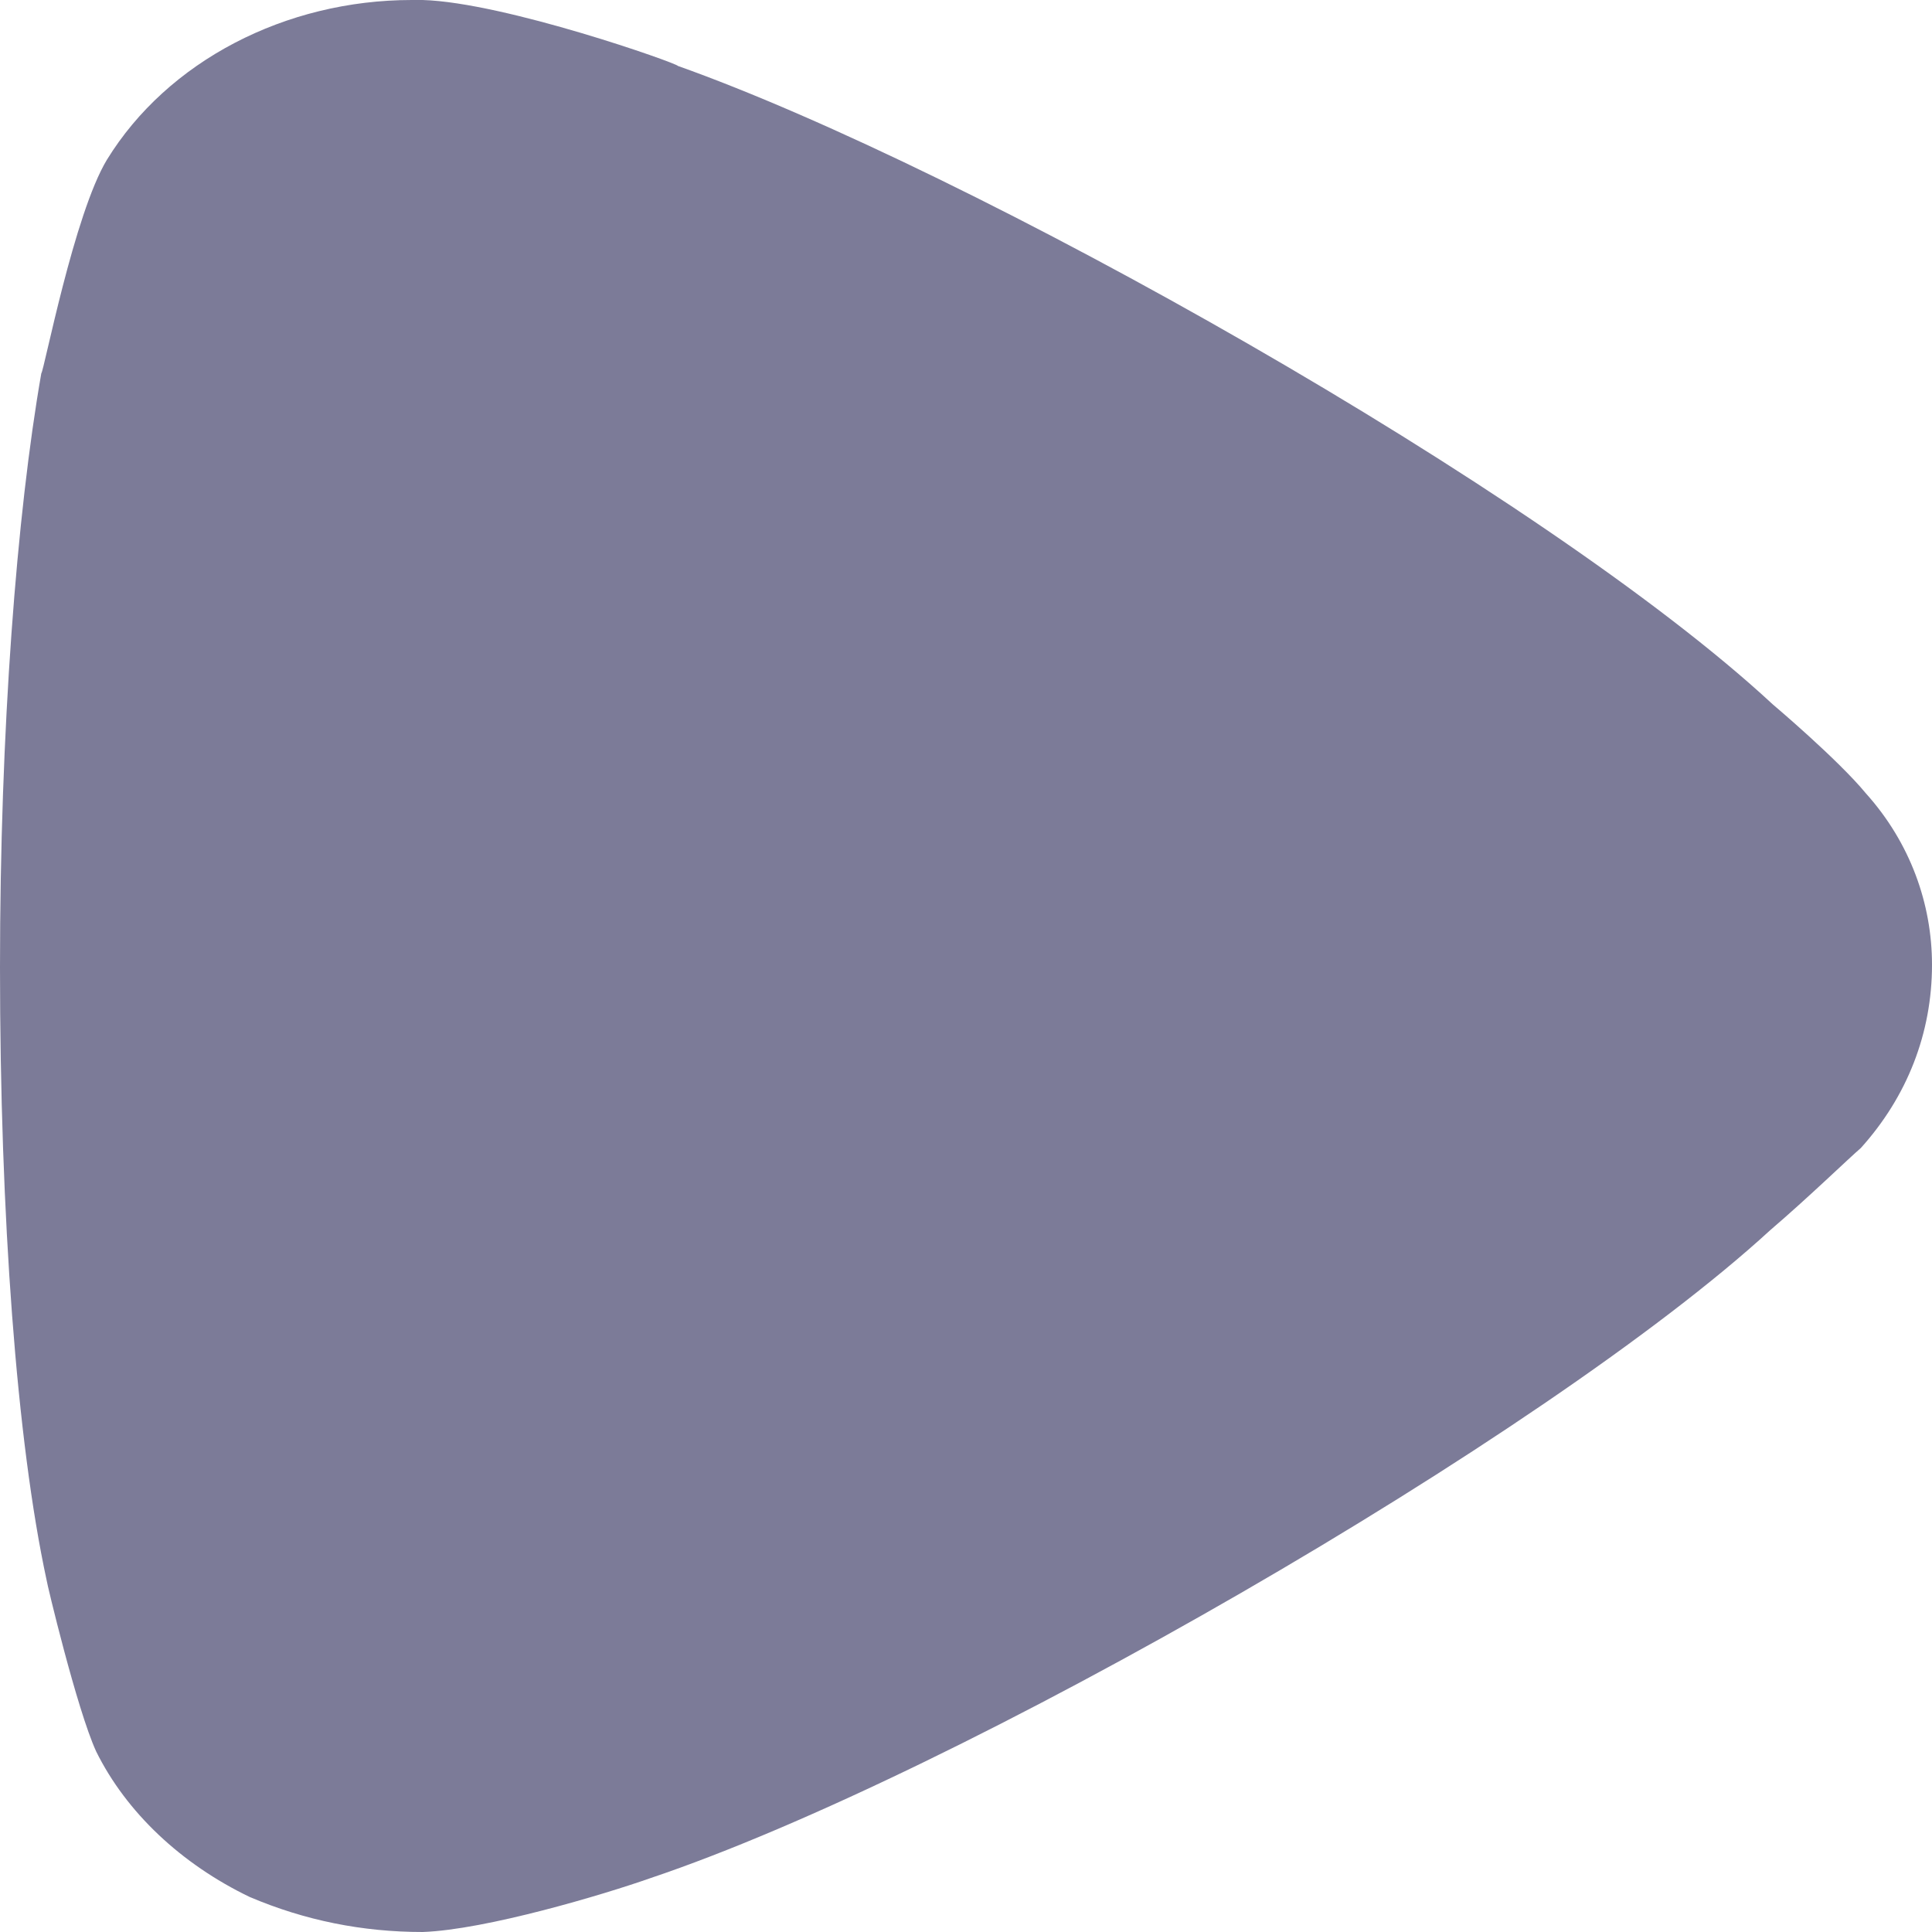
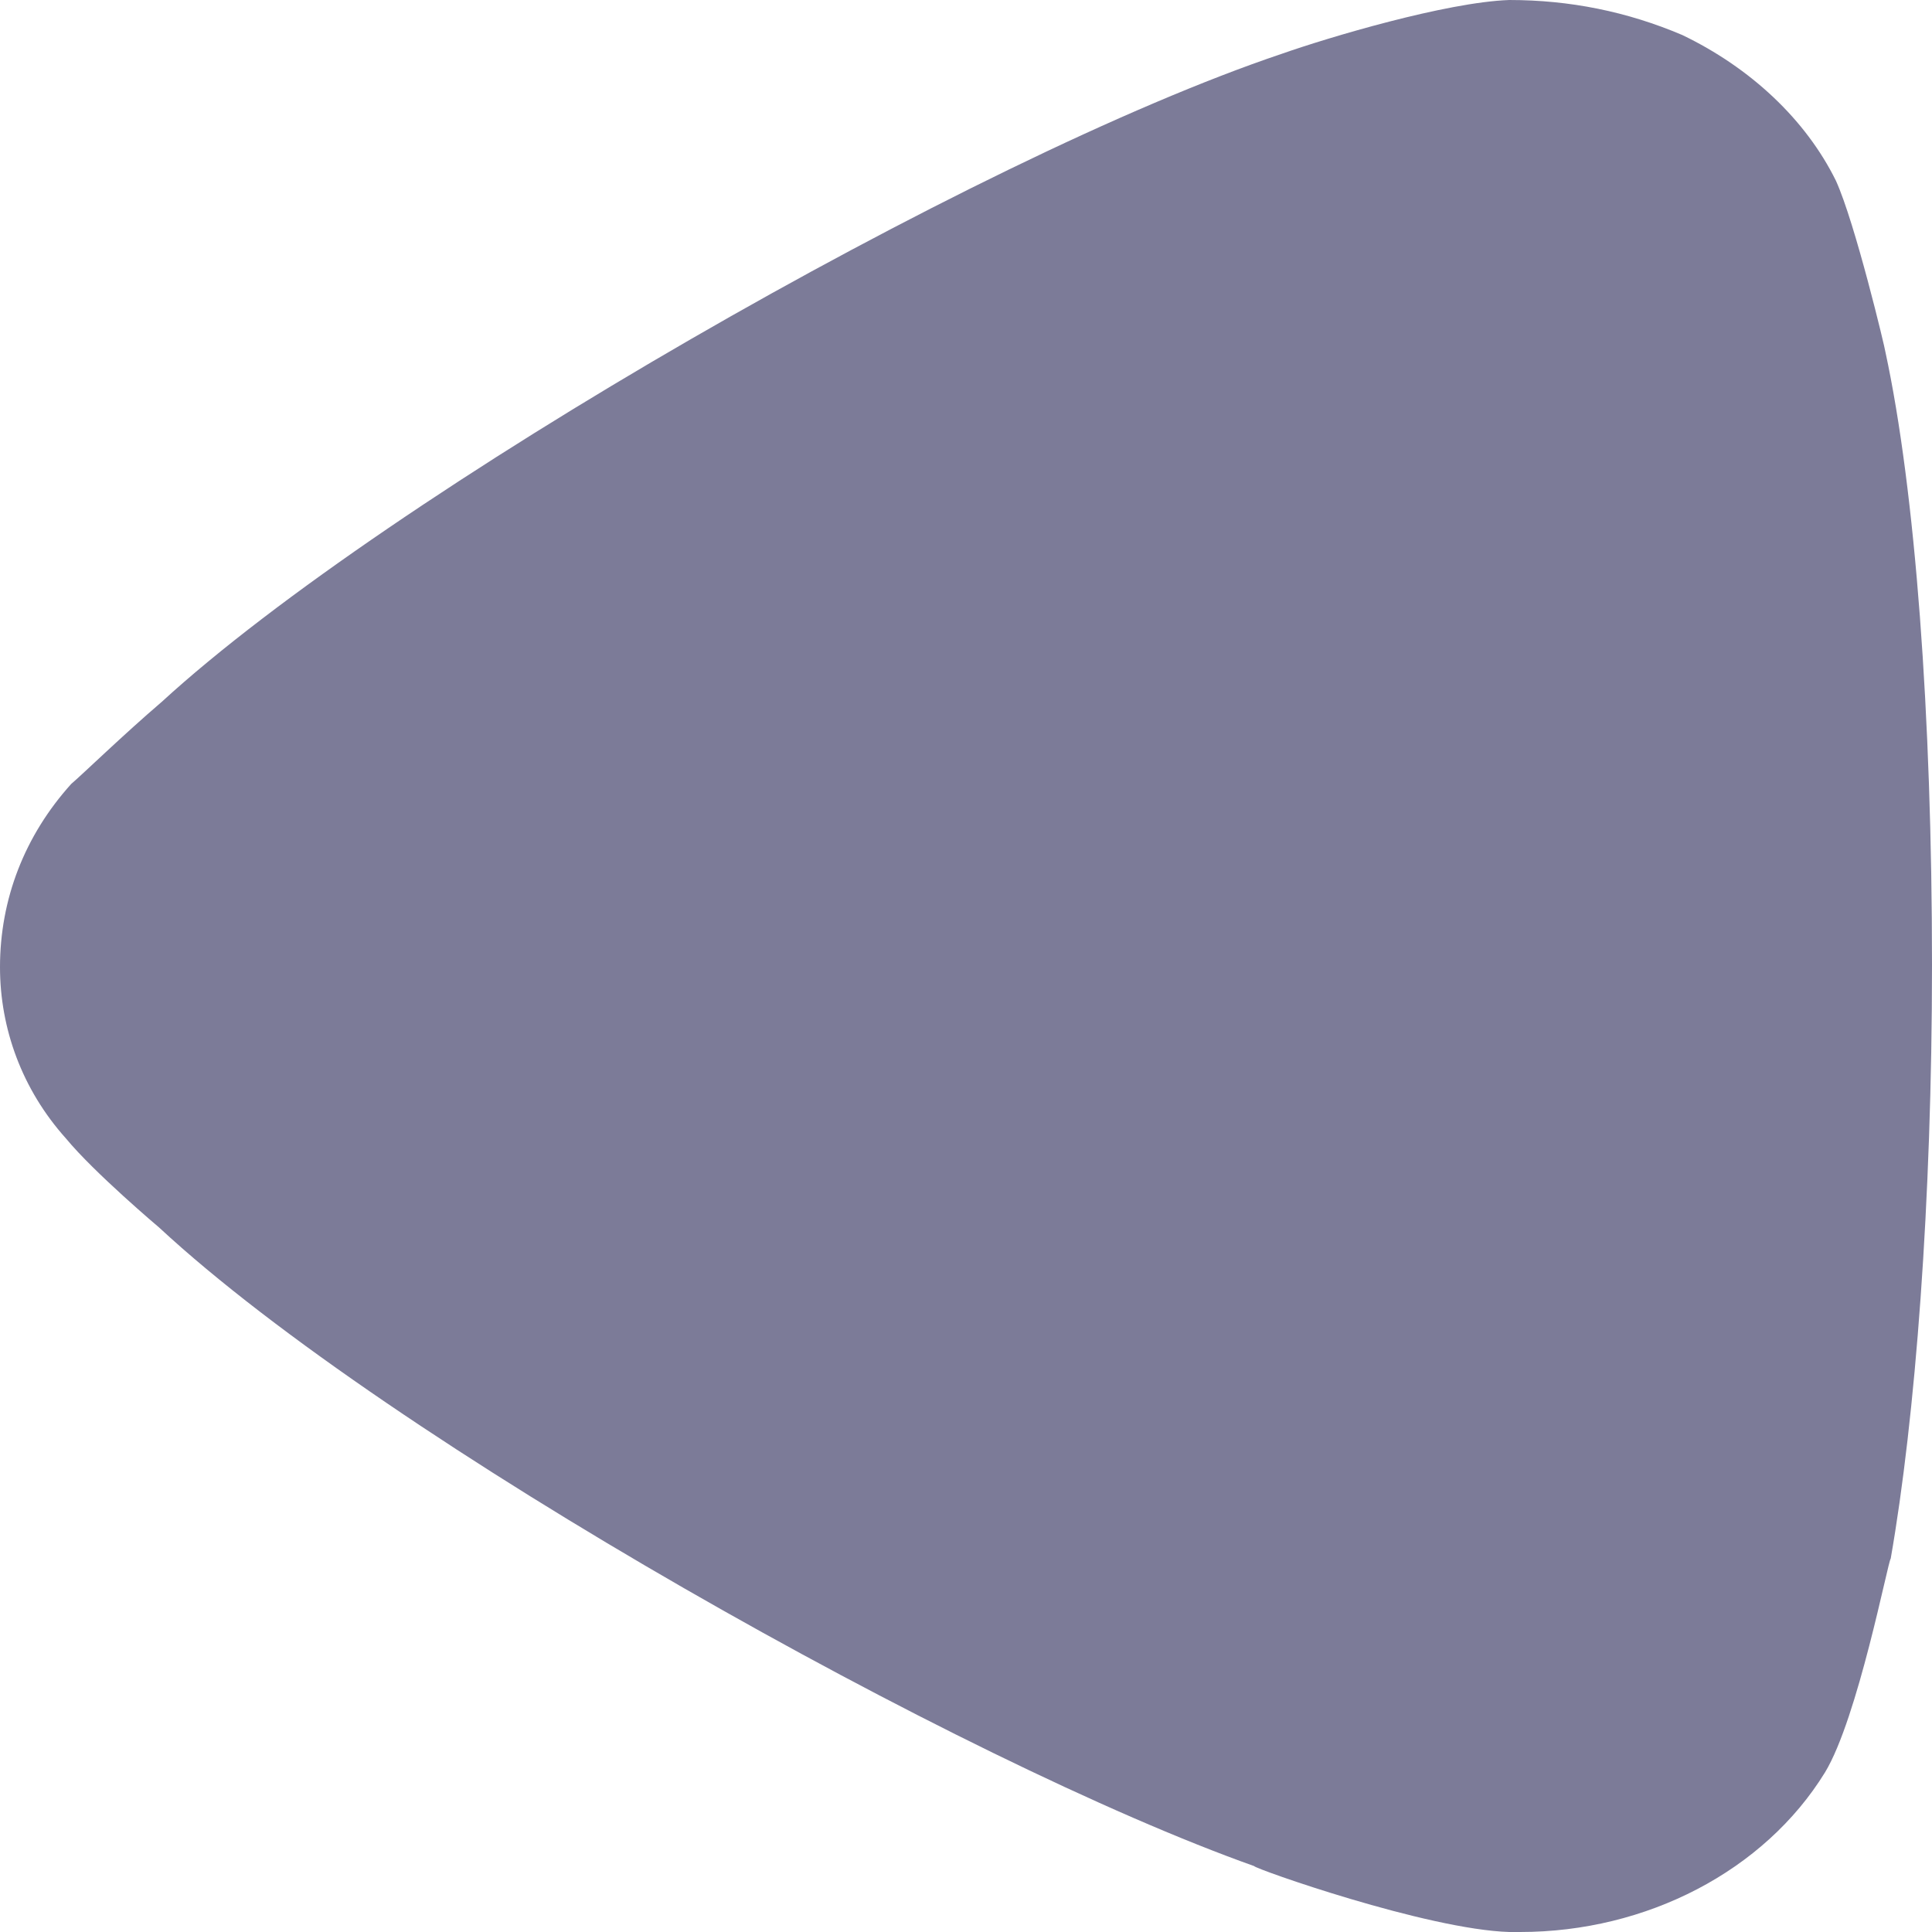
<svg xmlns="http://www.w3.org/2000/svg" width="8" height="8" viewBox="0 0 8 8" fill="none">
-   <path d="M7.705 4.754C7.659 4.793 7.489 4.958 7.33 5.094C6.398 5.949 3.966 7.349 2.693 7.777C2.5 7.845 2.011 7.991 1.75 8C1.5 8 1.262 7.952 1.034 7.855C0.751 7.719 0.523 7.505 0.398 7.252C0.318 7.077 0.193 6.552 0.193 6.543C0.069 5.969 0 5.036 0 4.005C0 3.023 0.069 2.129 0.171 1.546C0.182 1.537 0.307 0.885 0.443 0.661C0.694 0.253 1.182 -2.38419e-07 1.705 -2.38419e-07H1.75C2.091 0.01 2.807 0.263 2.807 0.273C4.011 0.701 6.387 2.032 7.341 2.917C7.341 2.917 7.61 3.144 7.727 3.286C7.91 3.49 8 3.743 8 3.995C8 4.277 7.898 4.54 7.705 4.754Z" fill="#7C7B98" />
+   <path d="M0.295 3.246C0.341 3.207 0.511 3.042 0.67 2.906C1.602 2.051 4.034 0.651 5.307 0.223C5.5 0.155 5.989 0.009 6.25 0C6.5 0 6.738 0.048 6.966 0.145C7.249 0.281 7.477 0.495 7.602 0.748C7.682 0.923 7.807 1.448 7.807 1.457C7.931 2.031 8 2.964 8 3.995C8 4.977 7.931 5.871 7.829 6.454C7.818 6.463 7.693 7.115 7.557 7.339C7.306 7.747 6.818 8 6.295 8H6.25C5.909 7.99 5.193 7.737 5.193 7.727C3.989 7.299 1.613 5.968 0.659 5.083C0.659 5.083 0.39 4.856 0.273 4.714C0.09 4.51 0 4.257 0 4.005C0 3.723 0.102 3.46 0.295 3.246Z" fill="#7C7B98" />
</svg>
